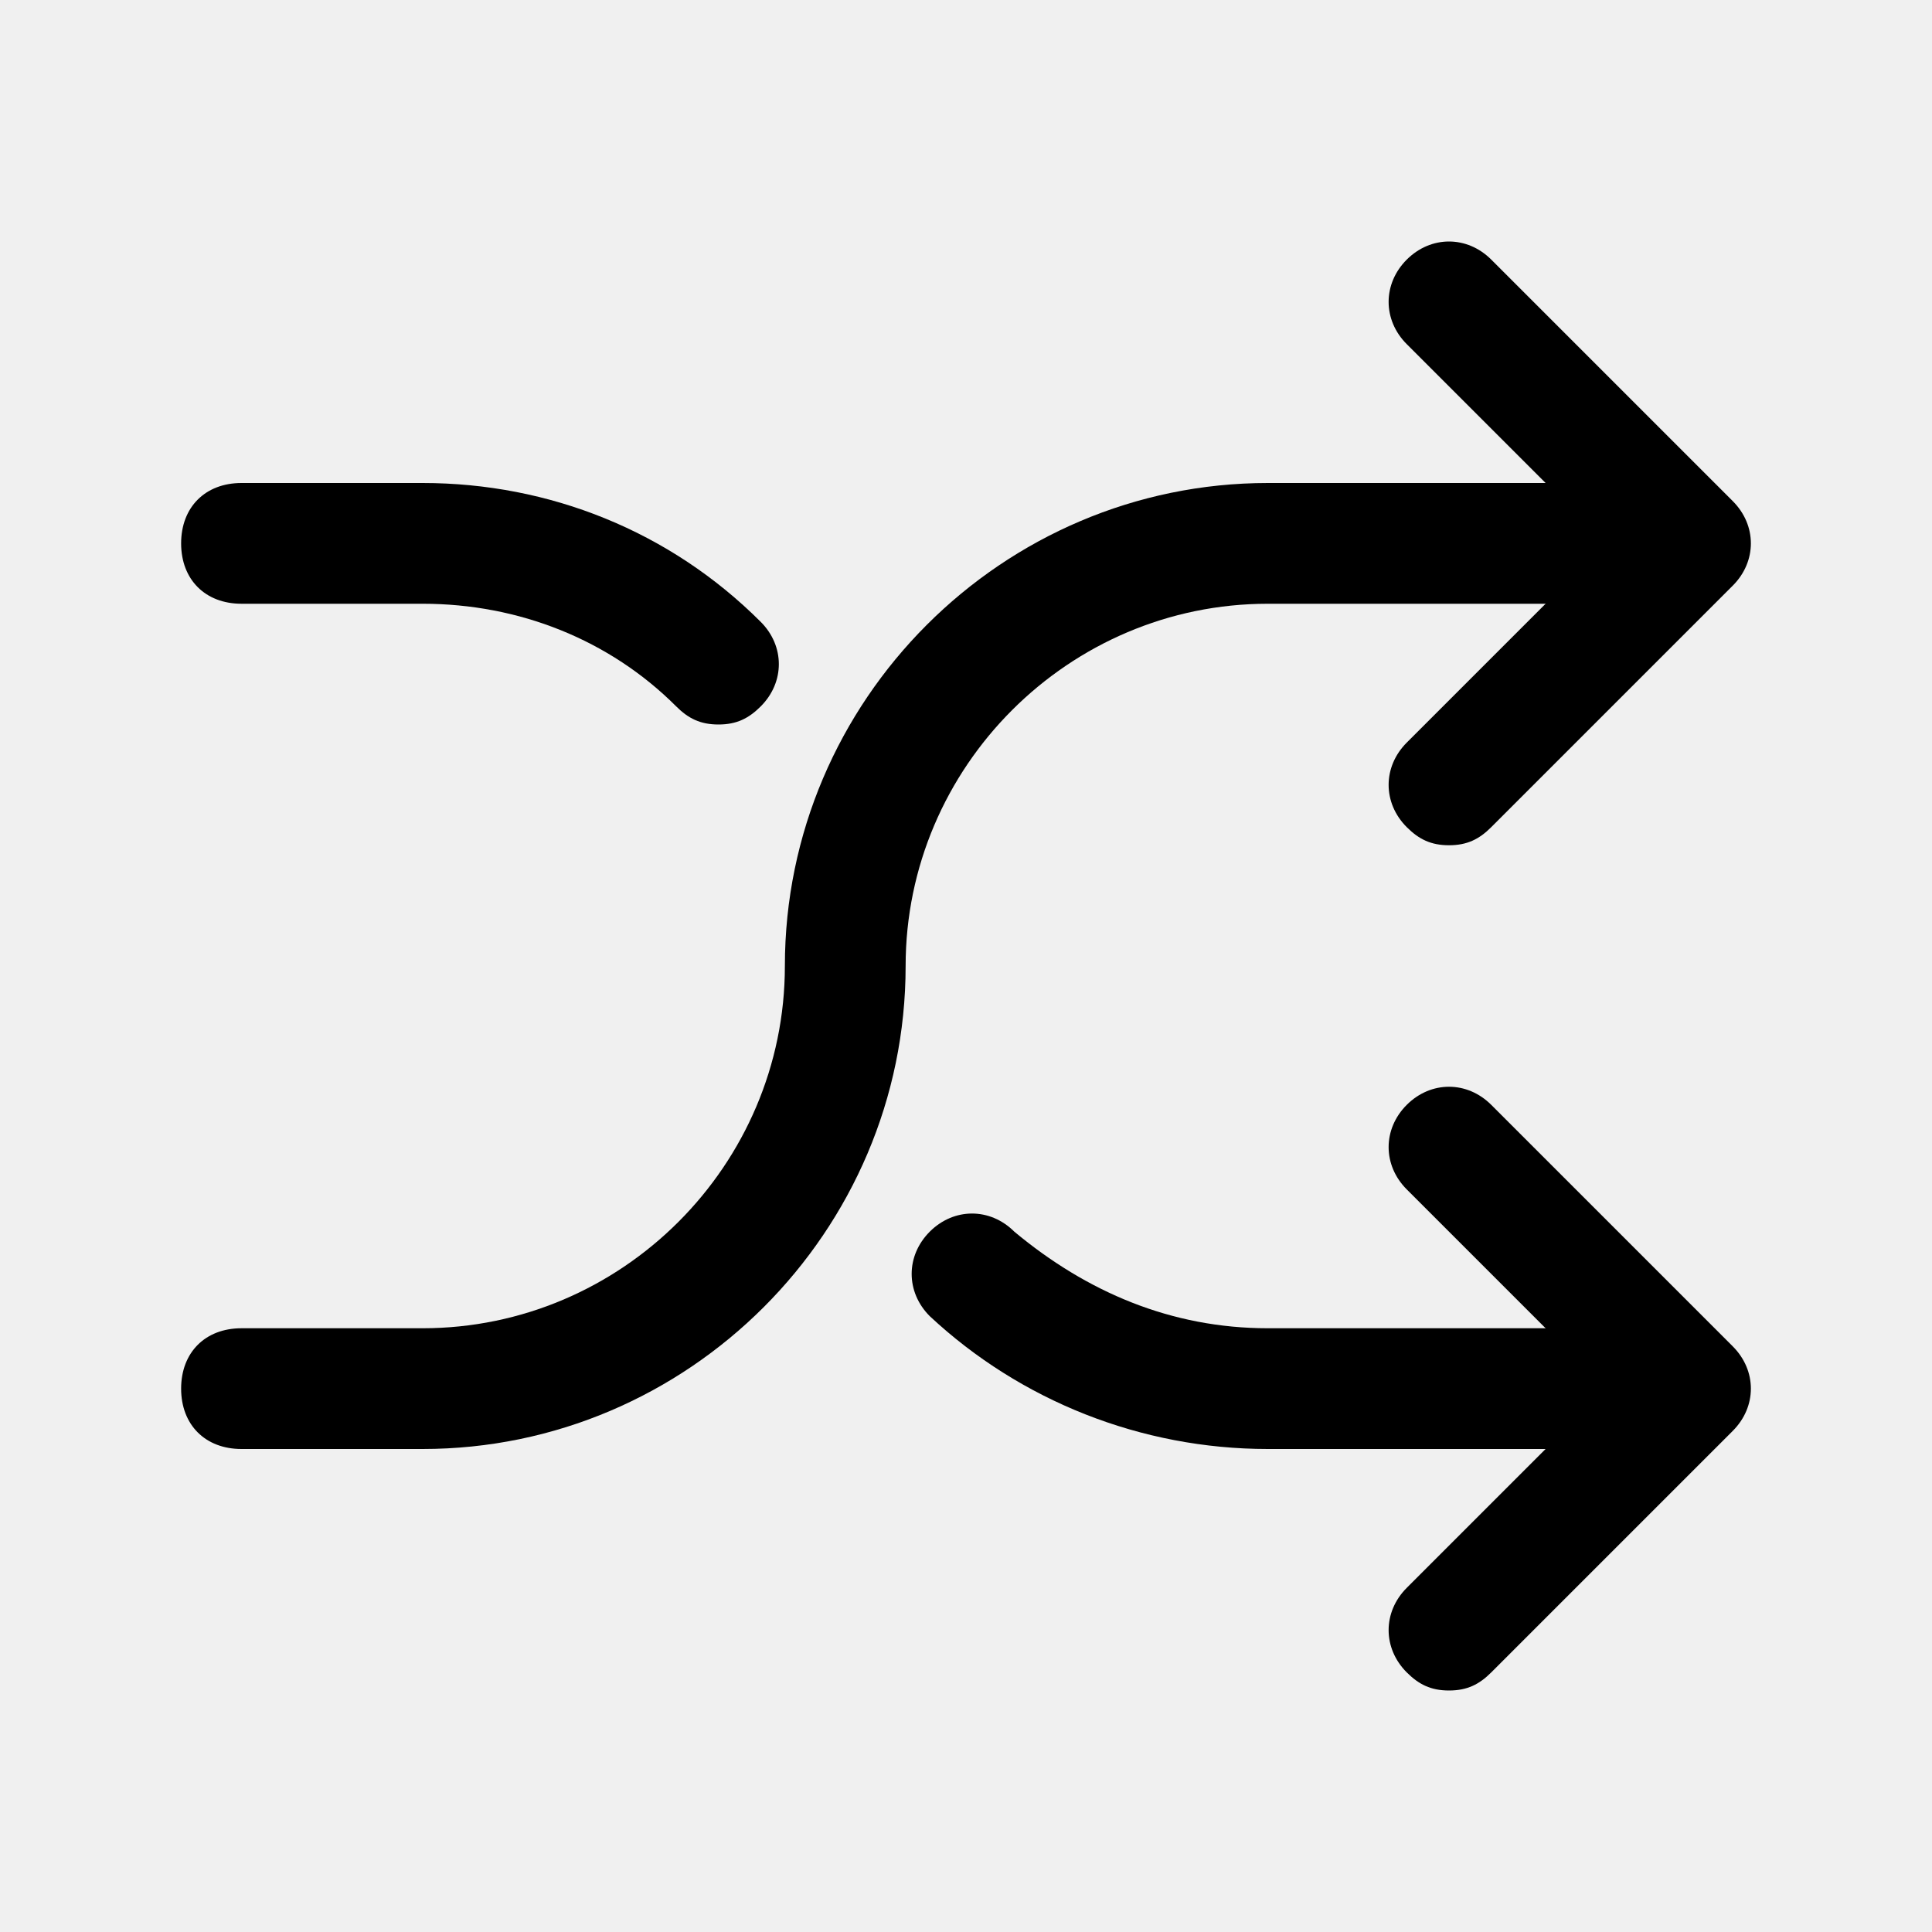
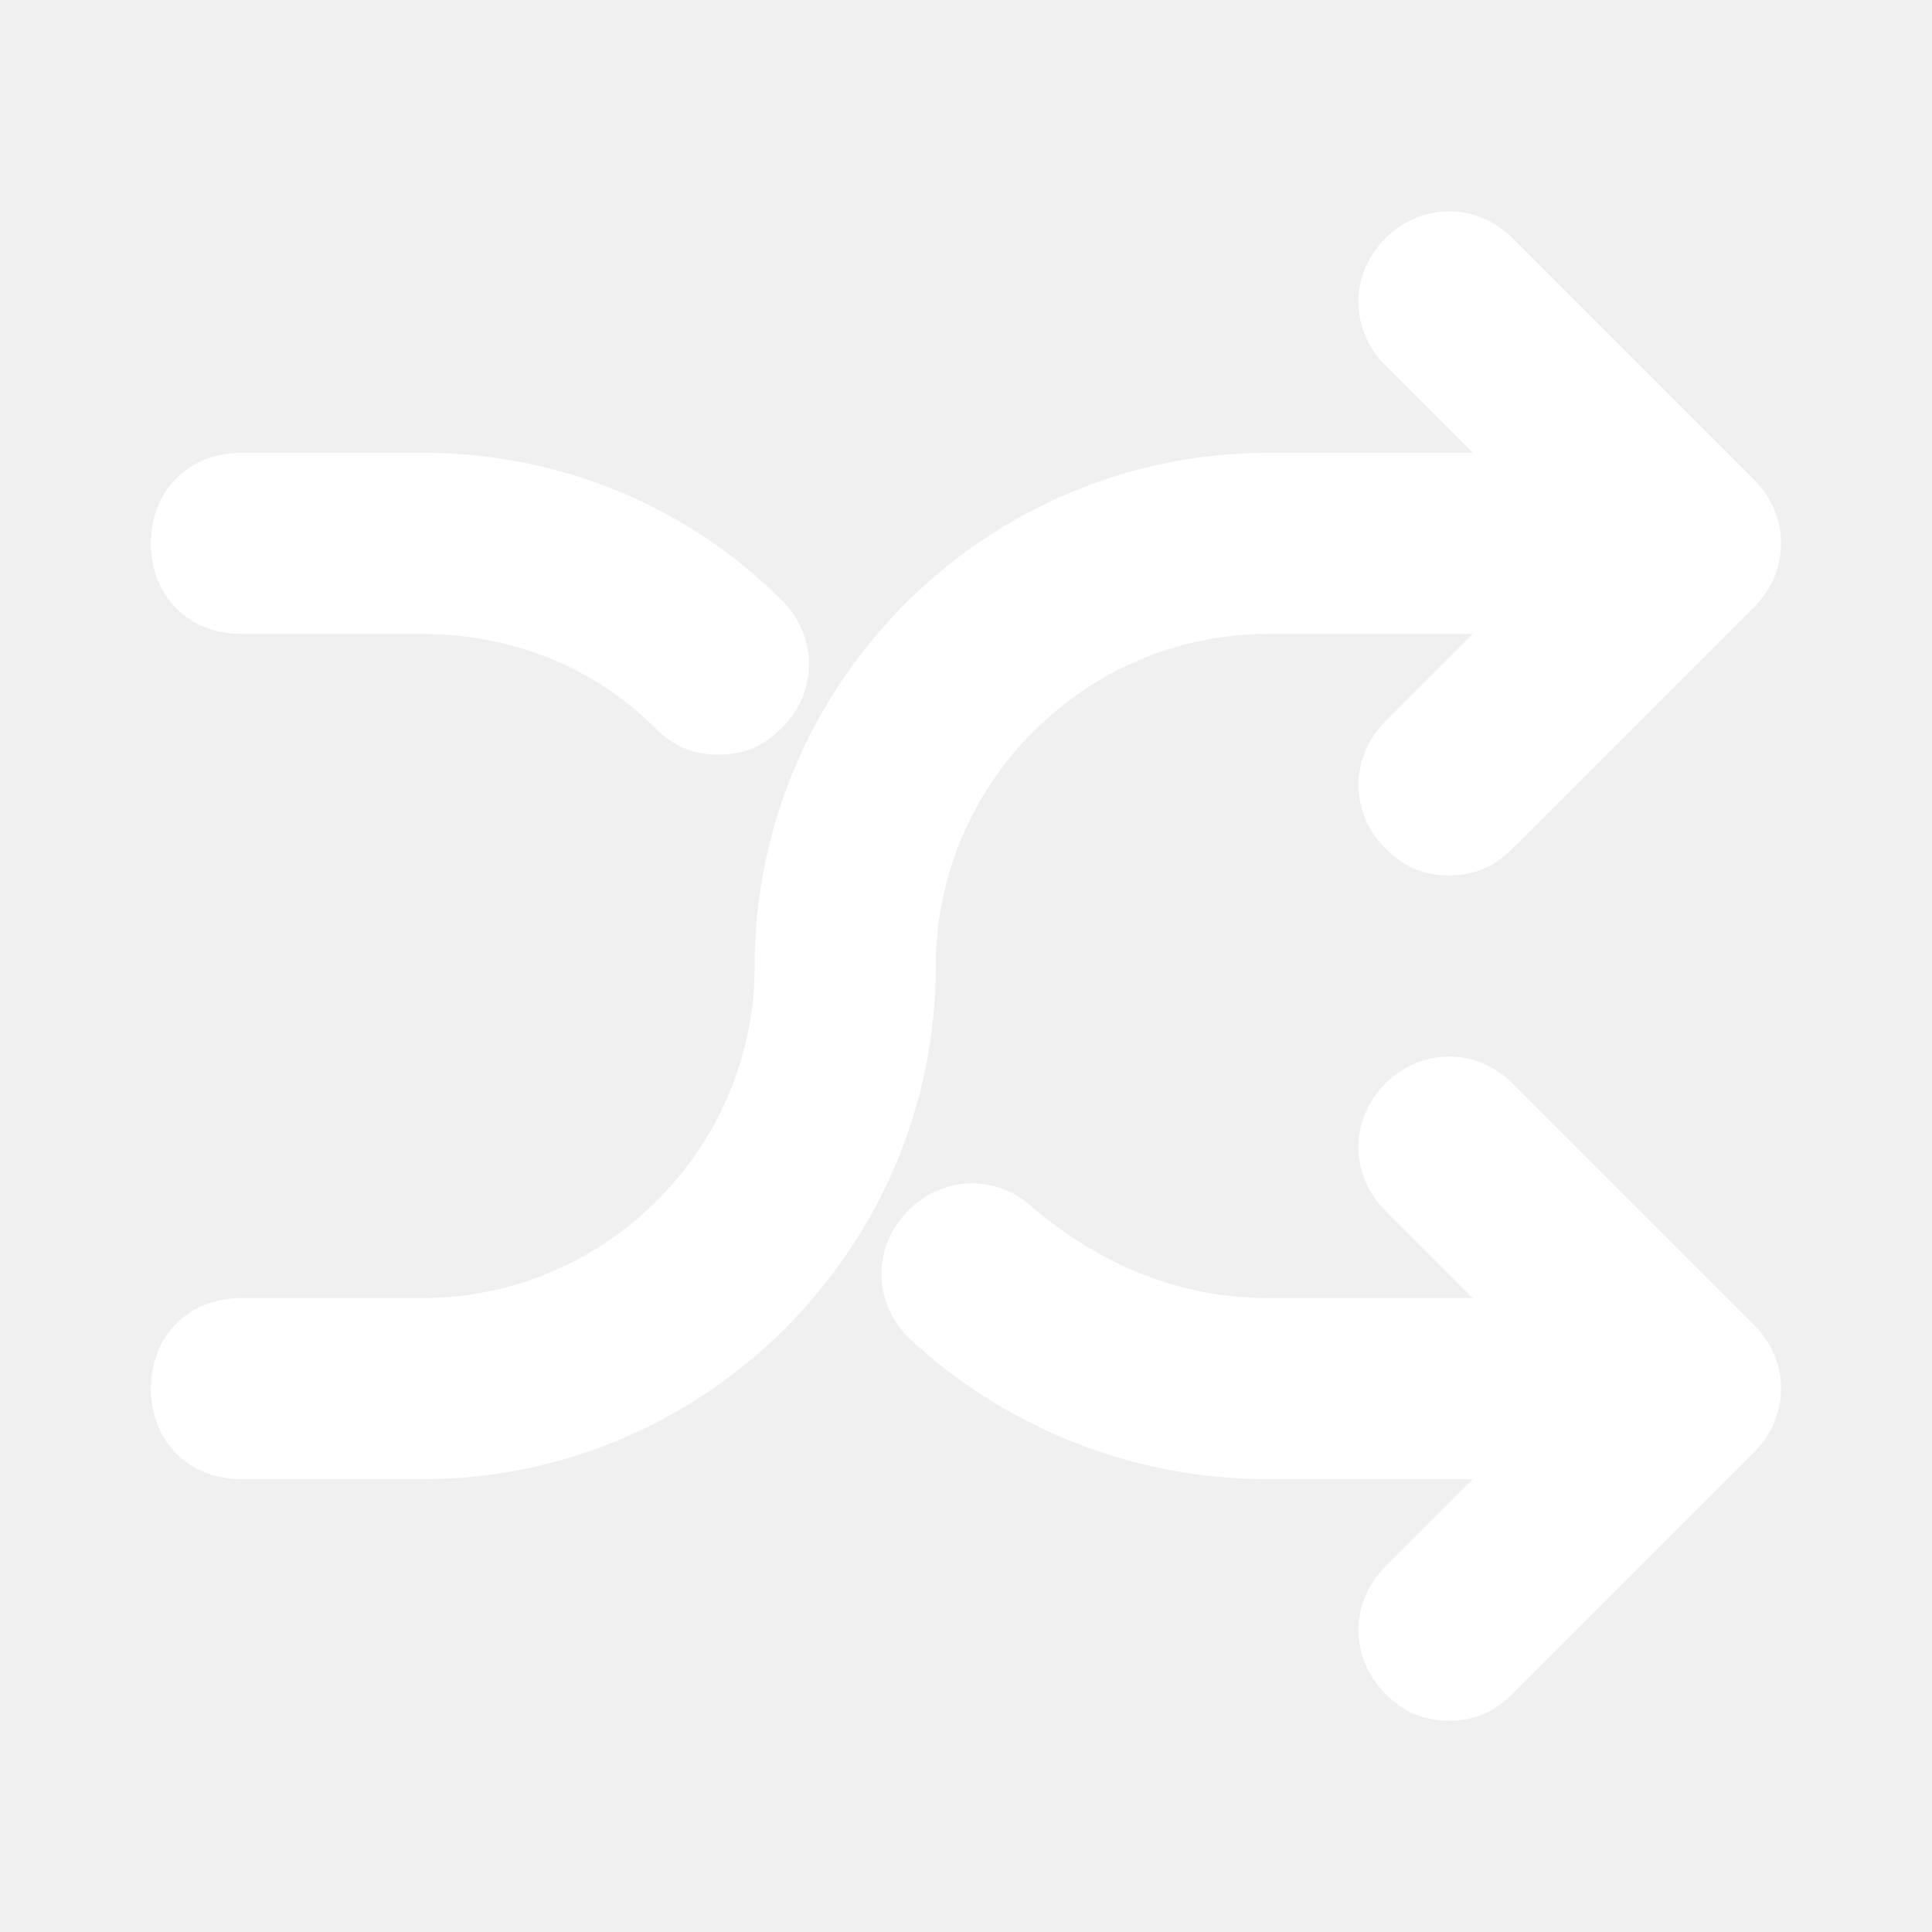
- <svg xmlns="http://www.w3.org/2000/svg" version="1.1" id="Icons" x="0px" y="0px" viewBox="0 0 32 32" style="enable-background:new 0 0 32 32;" xml:space="preserve">
+ <svg xmlns="http://www.w3.org/2000/svg" version="1.1" id="Icons" x="0px" y="0px" viewBox="0 0 32 32" style="enable-background:new 0 0 32 32;" xml:space="preserve" fill="#fff" stroke="#fff">
  <g>
    <path d="M24,14c-0.3,0-0.5-0.1-0.7-0.3c-0.4-0.4-0.4-1,0-1.4L26.6,9l-3.3-3.3c-0.4-0.4-0.4-1,0-1.4s1-0.4,1.4,0l4,4   c0.4,0.4,0.4,1,0,1.4l-4,4C24.5,13.9,24.3,14,24,14z" />
  </g>
  <g>
    <path d="M24,28c-0.3,0-0.5-0.1-0.7-0.3c-0.4-0.4-0.4-1,0-1.4l3.3-3.3l-3.3-3.3c-0.4-0.4-0.4-1,0-1.4s1-0.4,1.4,0l4,4   c0.4,0.4,0.4,1,0,1.4l-4,4C24.5,27.9,24.3,28,24,28z" />
  </g>
  <g>
    <path d="M7,24H4c-0.6,0-1-0.4-1-1s0.4-1,1-1h3c3.3,0,6-2.7,6-6c0-4.4,3.6-8,8-8h5c0.6,0,1,0.4,1,1s-0.4,1-1,1h-5c-3.3,0-6,2.7-6,6   C15,20.4,11.4,24,7,24z" />
  </g>
  <g>
    <path d="M11.9,12c-0.3,0-0.5-0.1-0.7-0.3C10.1,10.6,8.6,10,7,10H4c-0.6,0-1-0.4-1-1s0.4-1,1-1h3c2.1,0,4.1,0.8,5.6,2.3   c0.4,0.4,0.4,1,0,1.4C12.4,11.9,12.2,12,11.9,12z" />
  </g>
  <g>
    <path d="M26,24h-5c-2.1,0-4.1-0.8-5.6-2.2c-0.4-0.4-0.4-1,0-1.4c0.4-0.4,1-0.4,1.4,0C18,21.4,19.4,22,21,22h5c0.6,0,1,0.4,1,1   S26.6,24,26,24z" />
  </g>
</svg>
